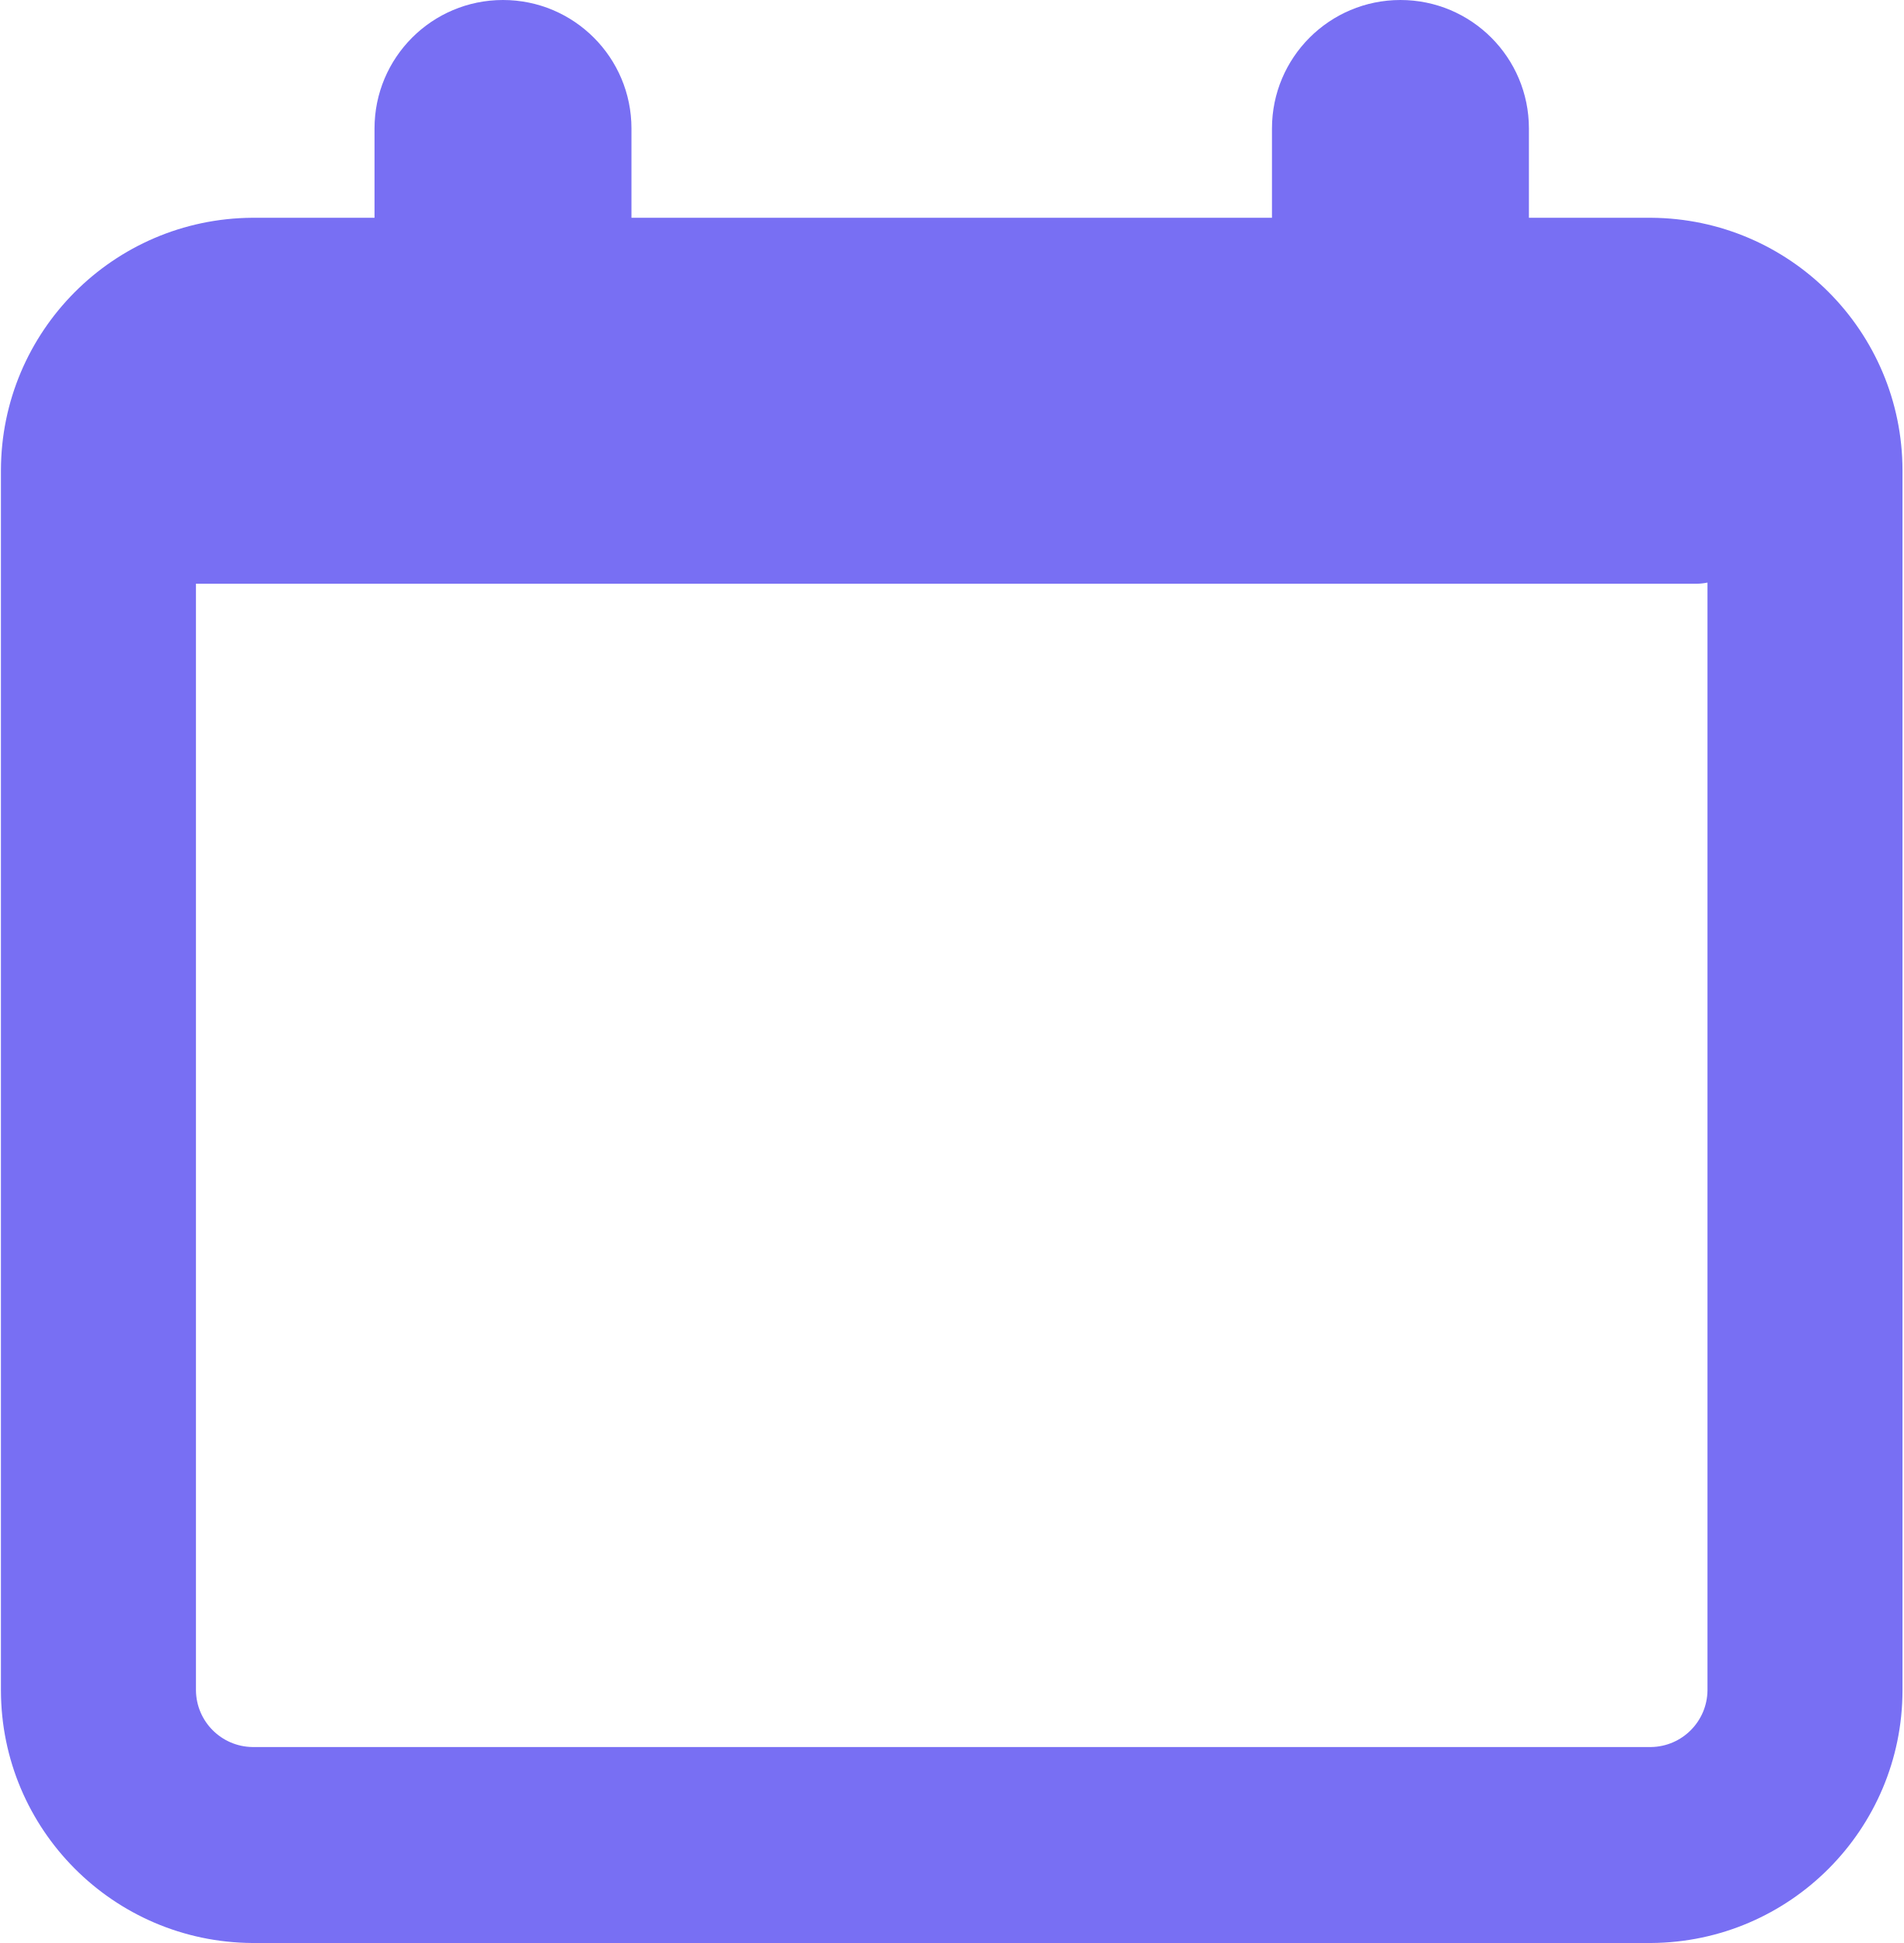
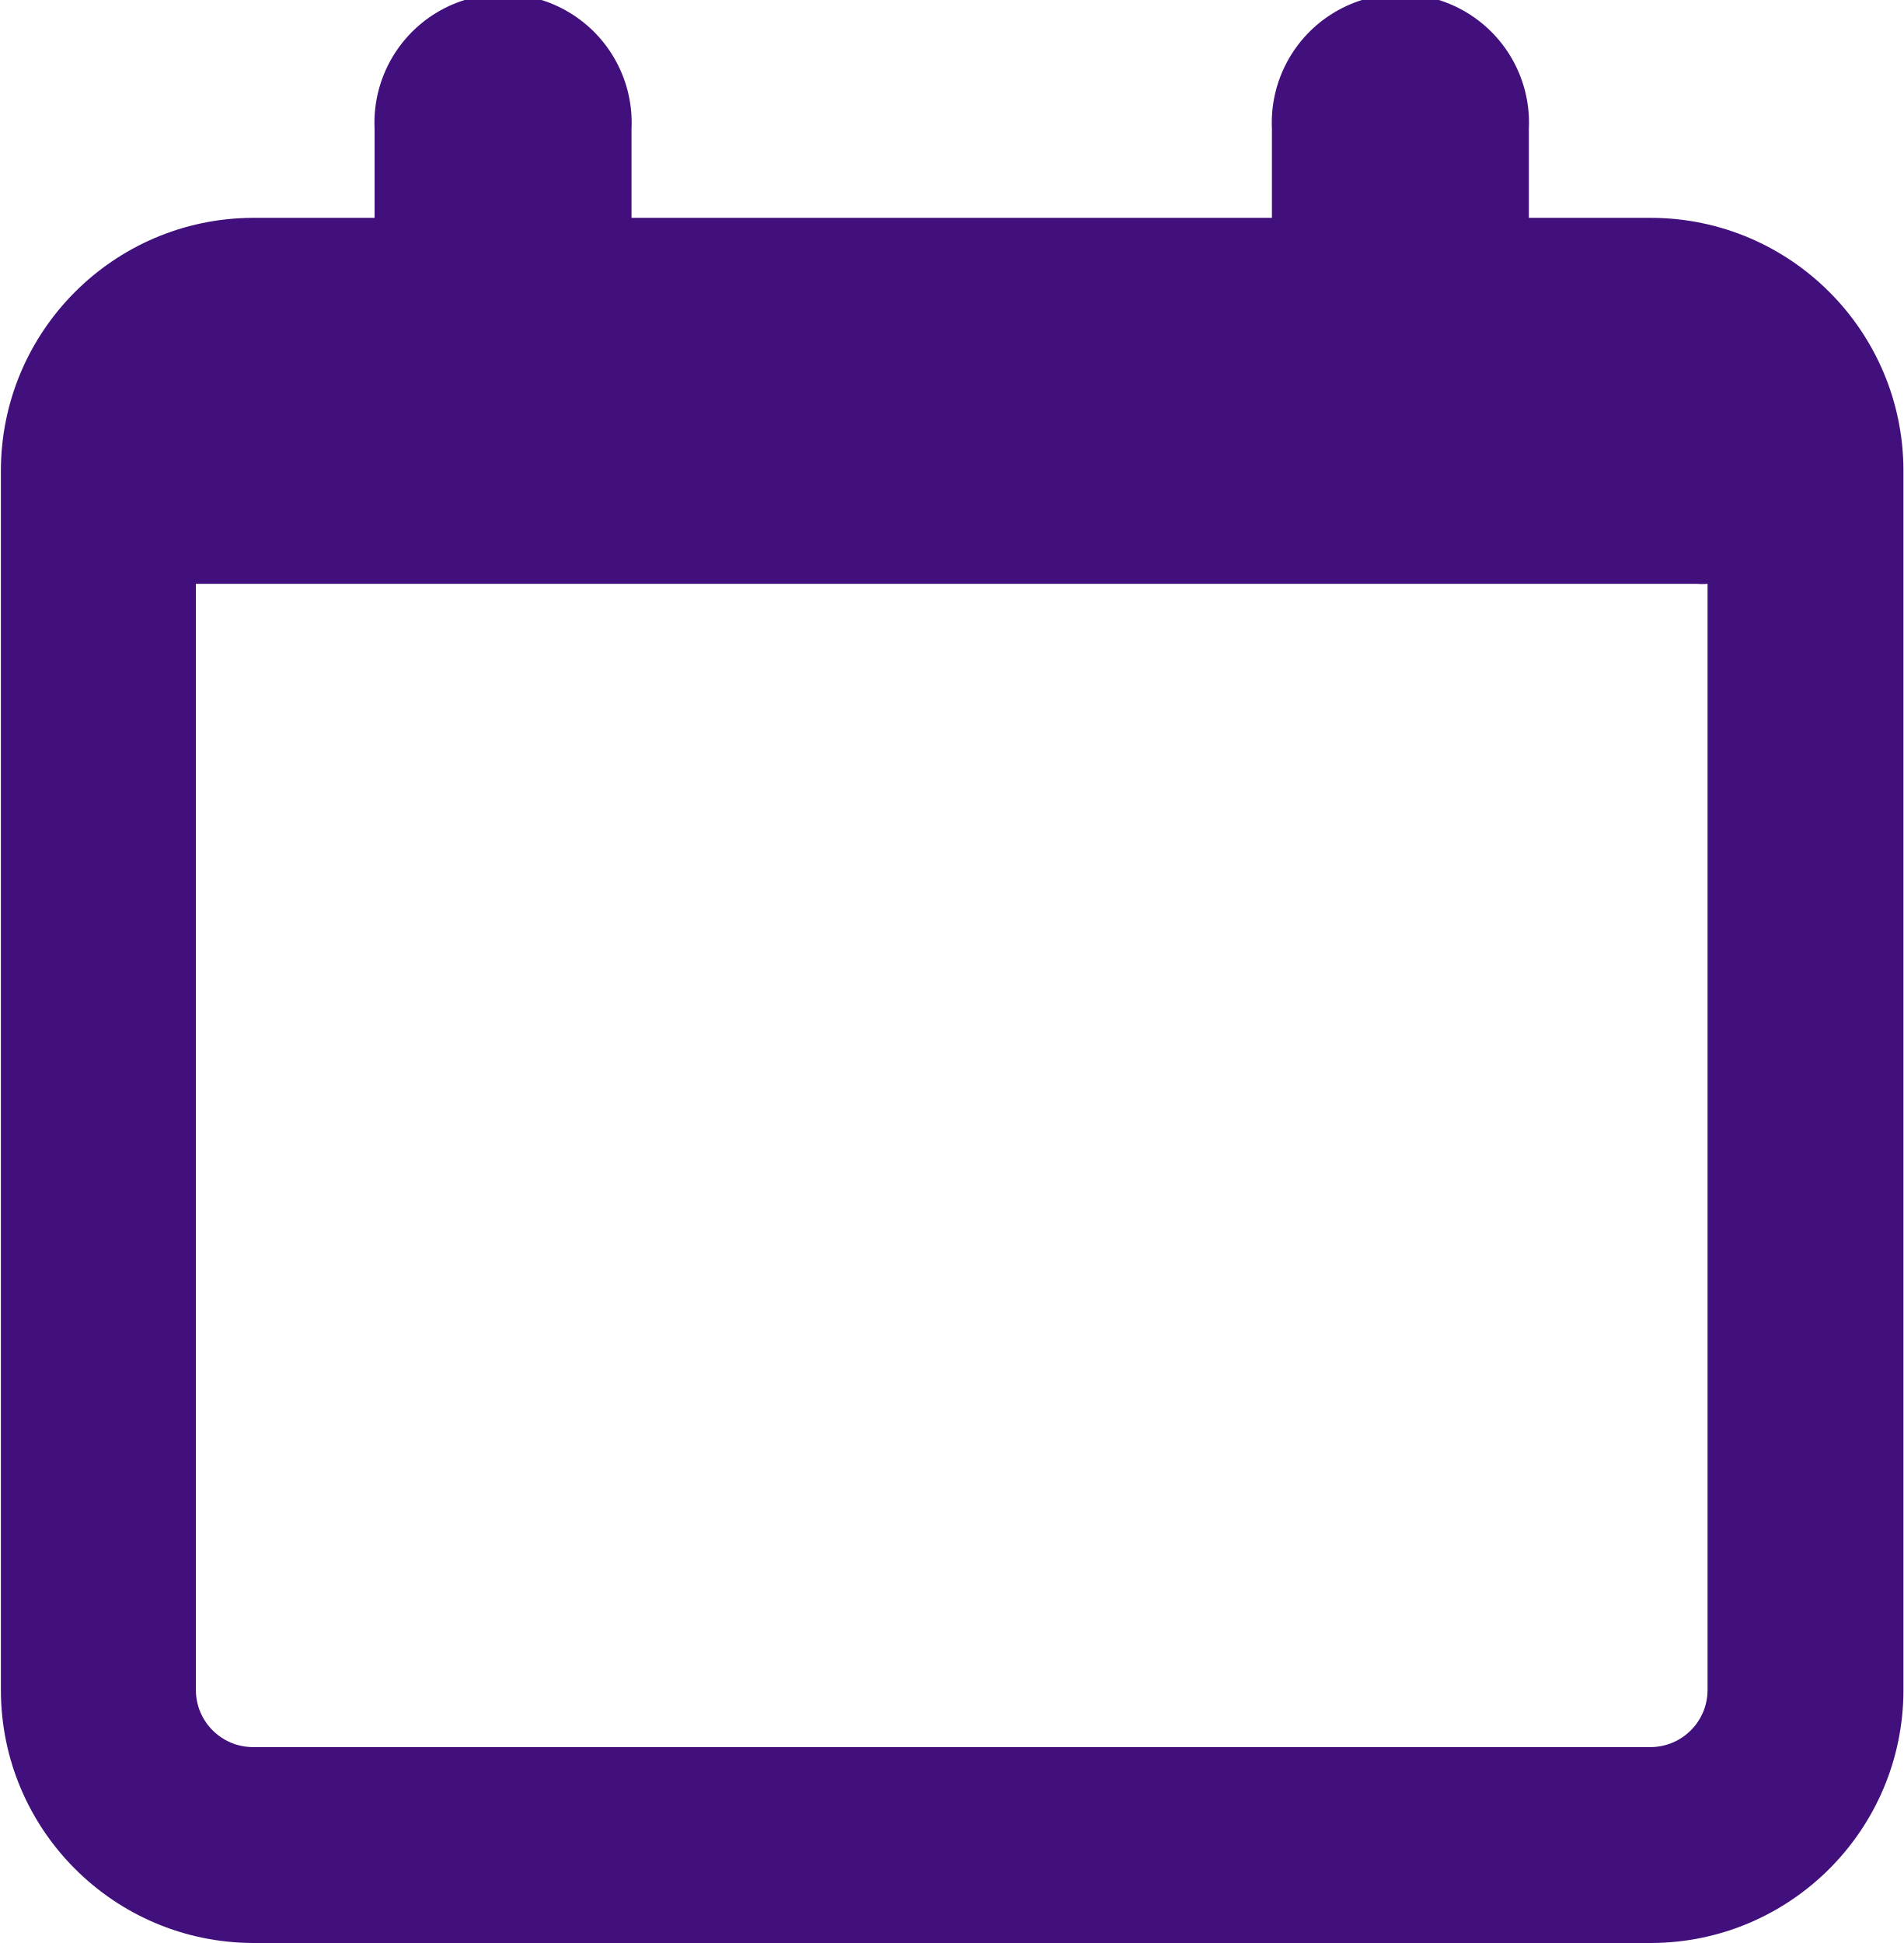
- <svg xmlns="http://www.w3.org/2000/svg" id="Capa_1" data-name="Capa 1" viewBox="0 0 82.09 83.78">
+ <svg xmlns="http://www.w3.org/2000/svg" id="Capa_1" data-name="Capa 1" viewBox="0 0 64.24 65.56">
  <defs>
-     <style>.cls-1{fill:#786ff3;}</style>
+     <style>.cls-1{fill:#42107d;}</style>
  </defs>
-   <path class="cls-1" d="M80.16,17.5H74.89V13.65a5.54,5.54,0,0,0-11.08,0V17.5H36.19V13.65a5.54,5.54,0,1,0-11.08,0V17.5H19.84A10.91,10.91,0,0,0,9,28.39V81A10.91,10.91,0,0,0,19.84,91.89H80.16A10.91,10.91,0,0,0,91,81V28.39A10.91,10.91,0,0,0,80.16,17.5Zm0,65.94H19.84A2.47,2.47,0,0,1,17.41,81V33.28H82.12a2.42,2.42,0,0,0,.47-.05V81A2.47,2.47,0,0,1,80.16,83.44Z" transform="translate(-8.96 -8.11)" />
+   <path class="cls-1" d="M62.69,16.56H58.56v-3a4.34,4.34,0,1,0-8.67,0v3H28.28v-3a4.34,4.34,0,1,0-8.67,0v3H15.48A8.54,8.54,0,0,0,7,25.08V66.25a8.54,8.54,0,0,0,8.51,8.52H62.69a8.54,8.54,0,0,0,8.51-8.52V25.08A8.54,8.54,0,0,0,62.69,16.56Zm0,51.6H15.48a1.93,1.93,0,0,1-1.9-1.91V28.91H64.22a2.21,2.21,0,0,0,.37,0V66.25A1.93,1.93,0,0,1,62.69,68.16Z" transform="translate(-6.97 -9.21)" />
</svg>
